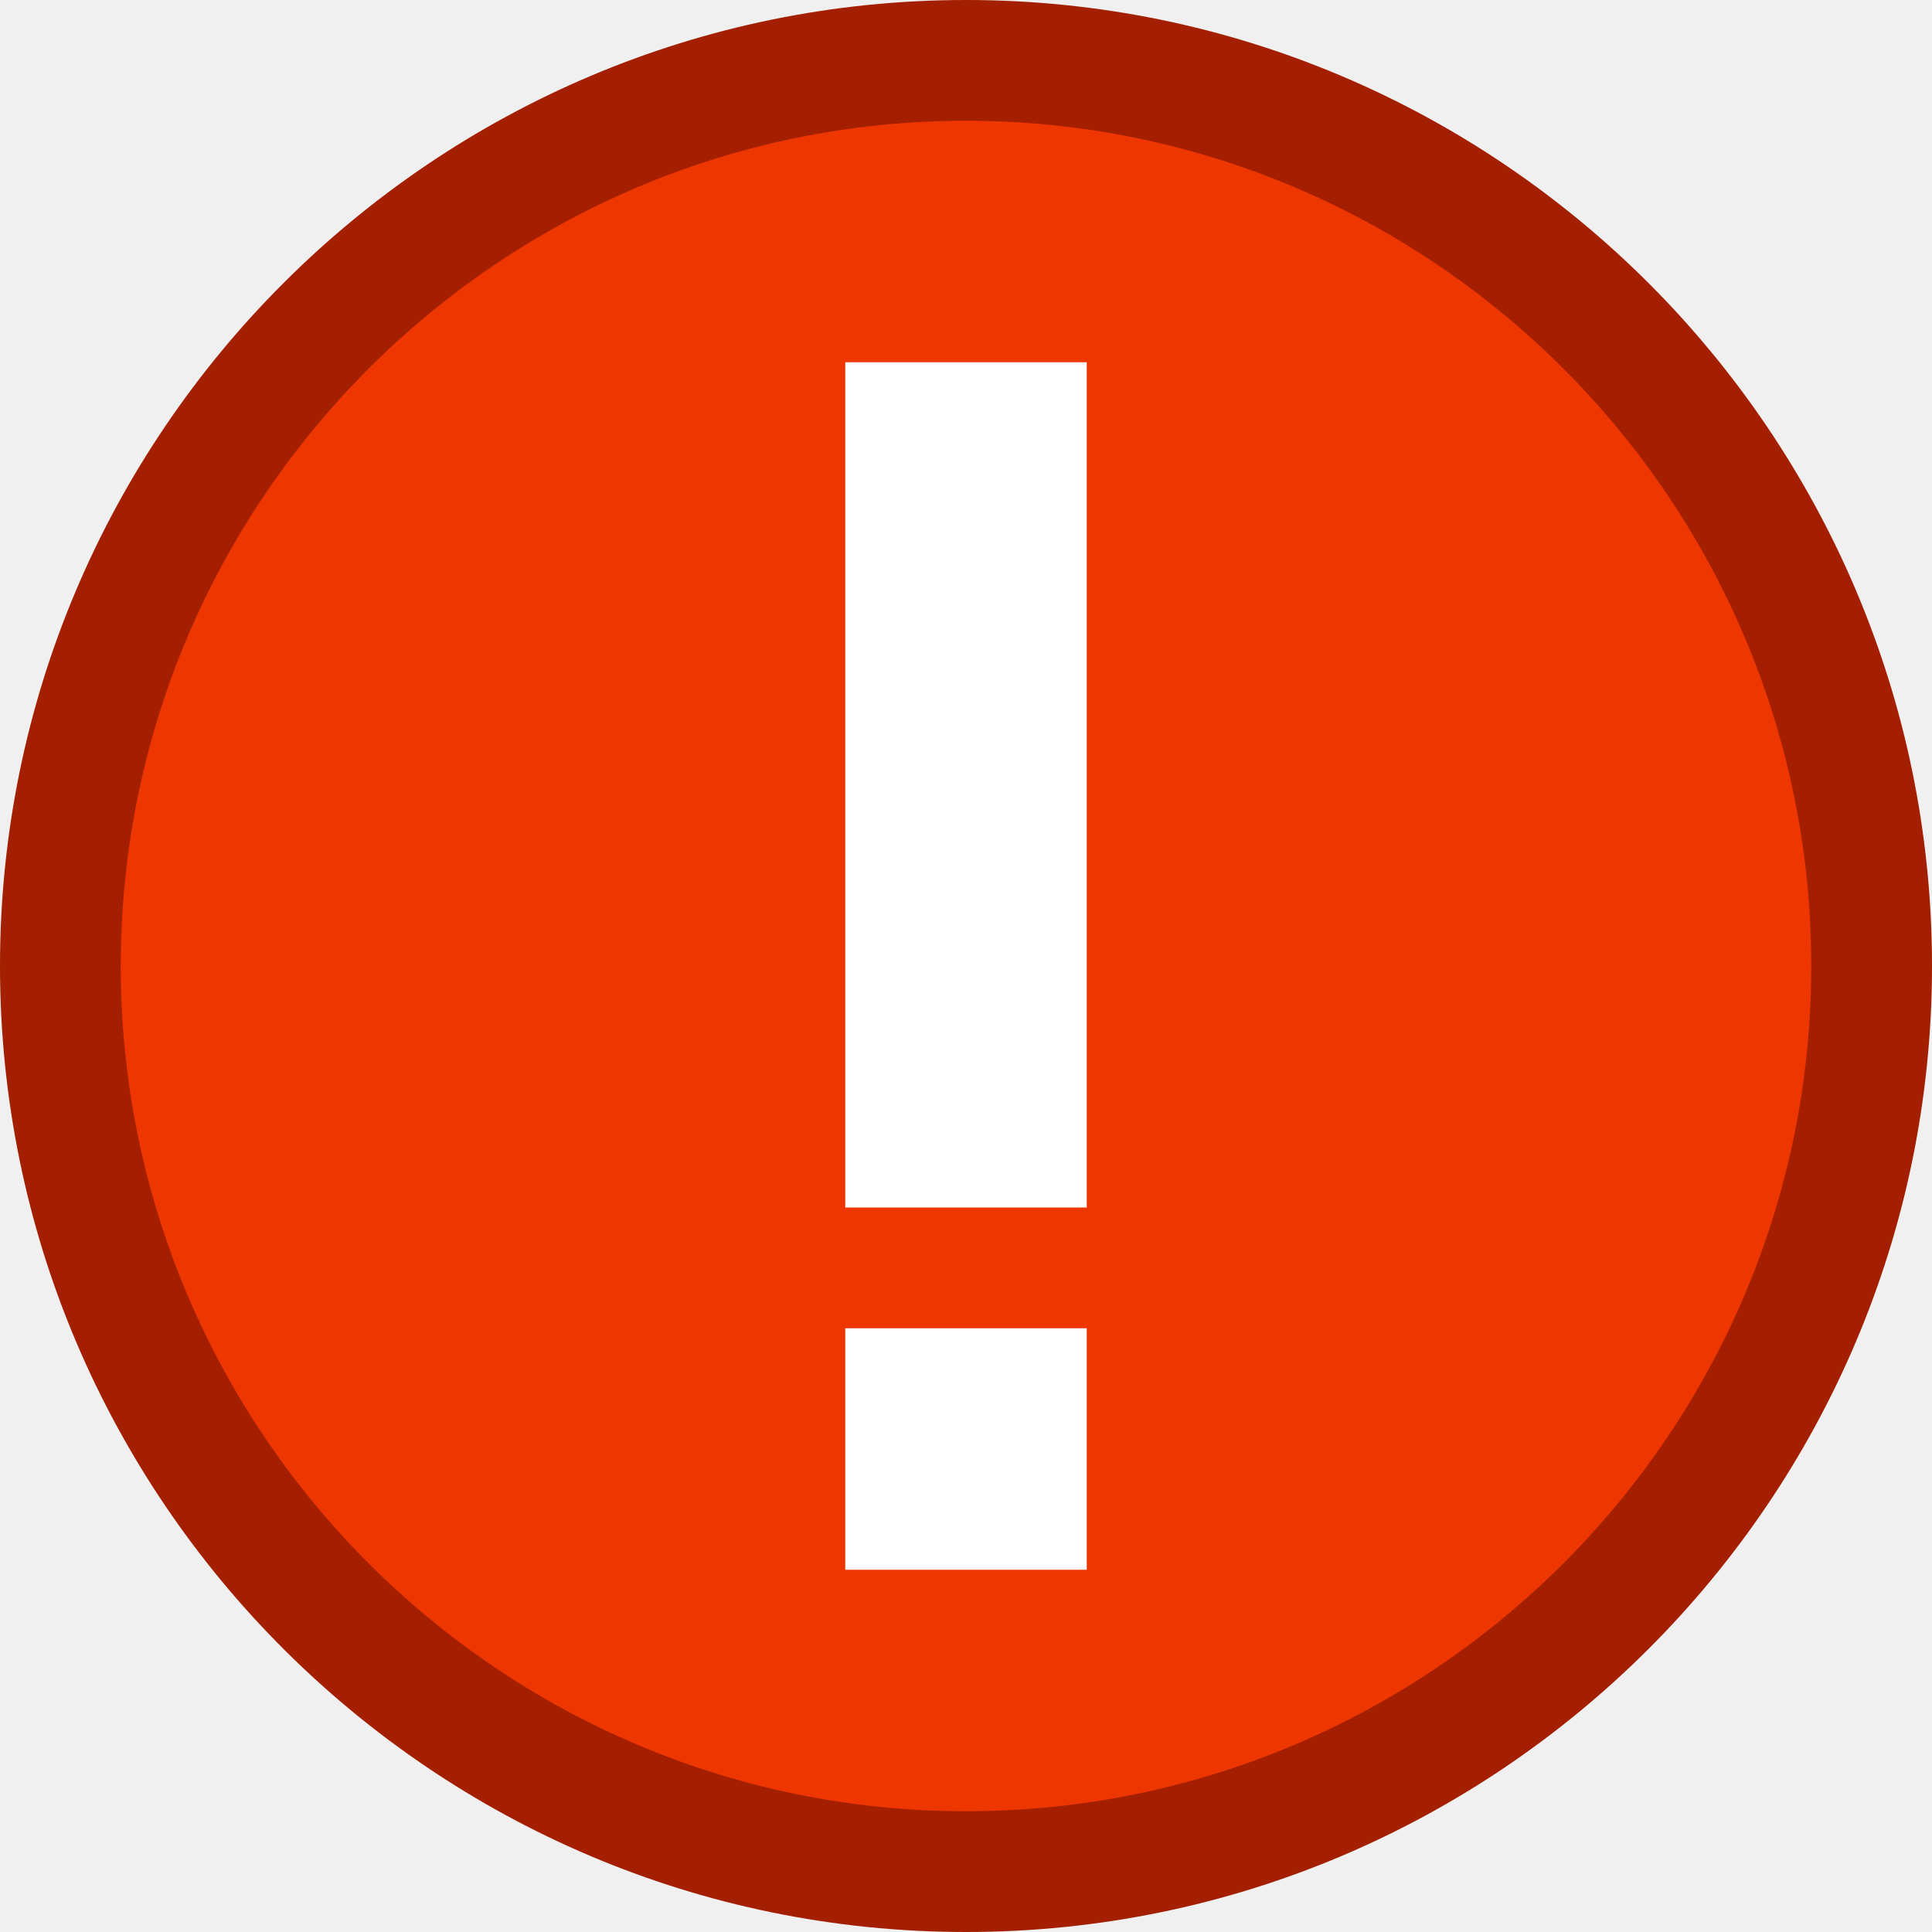
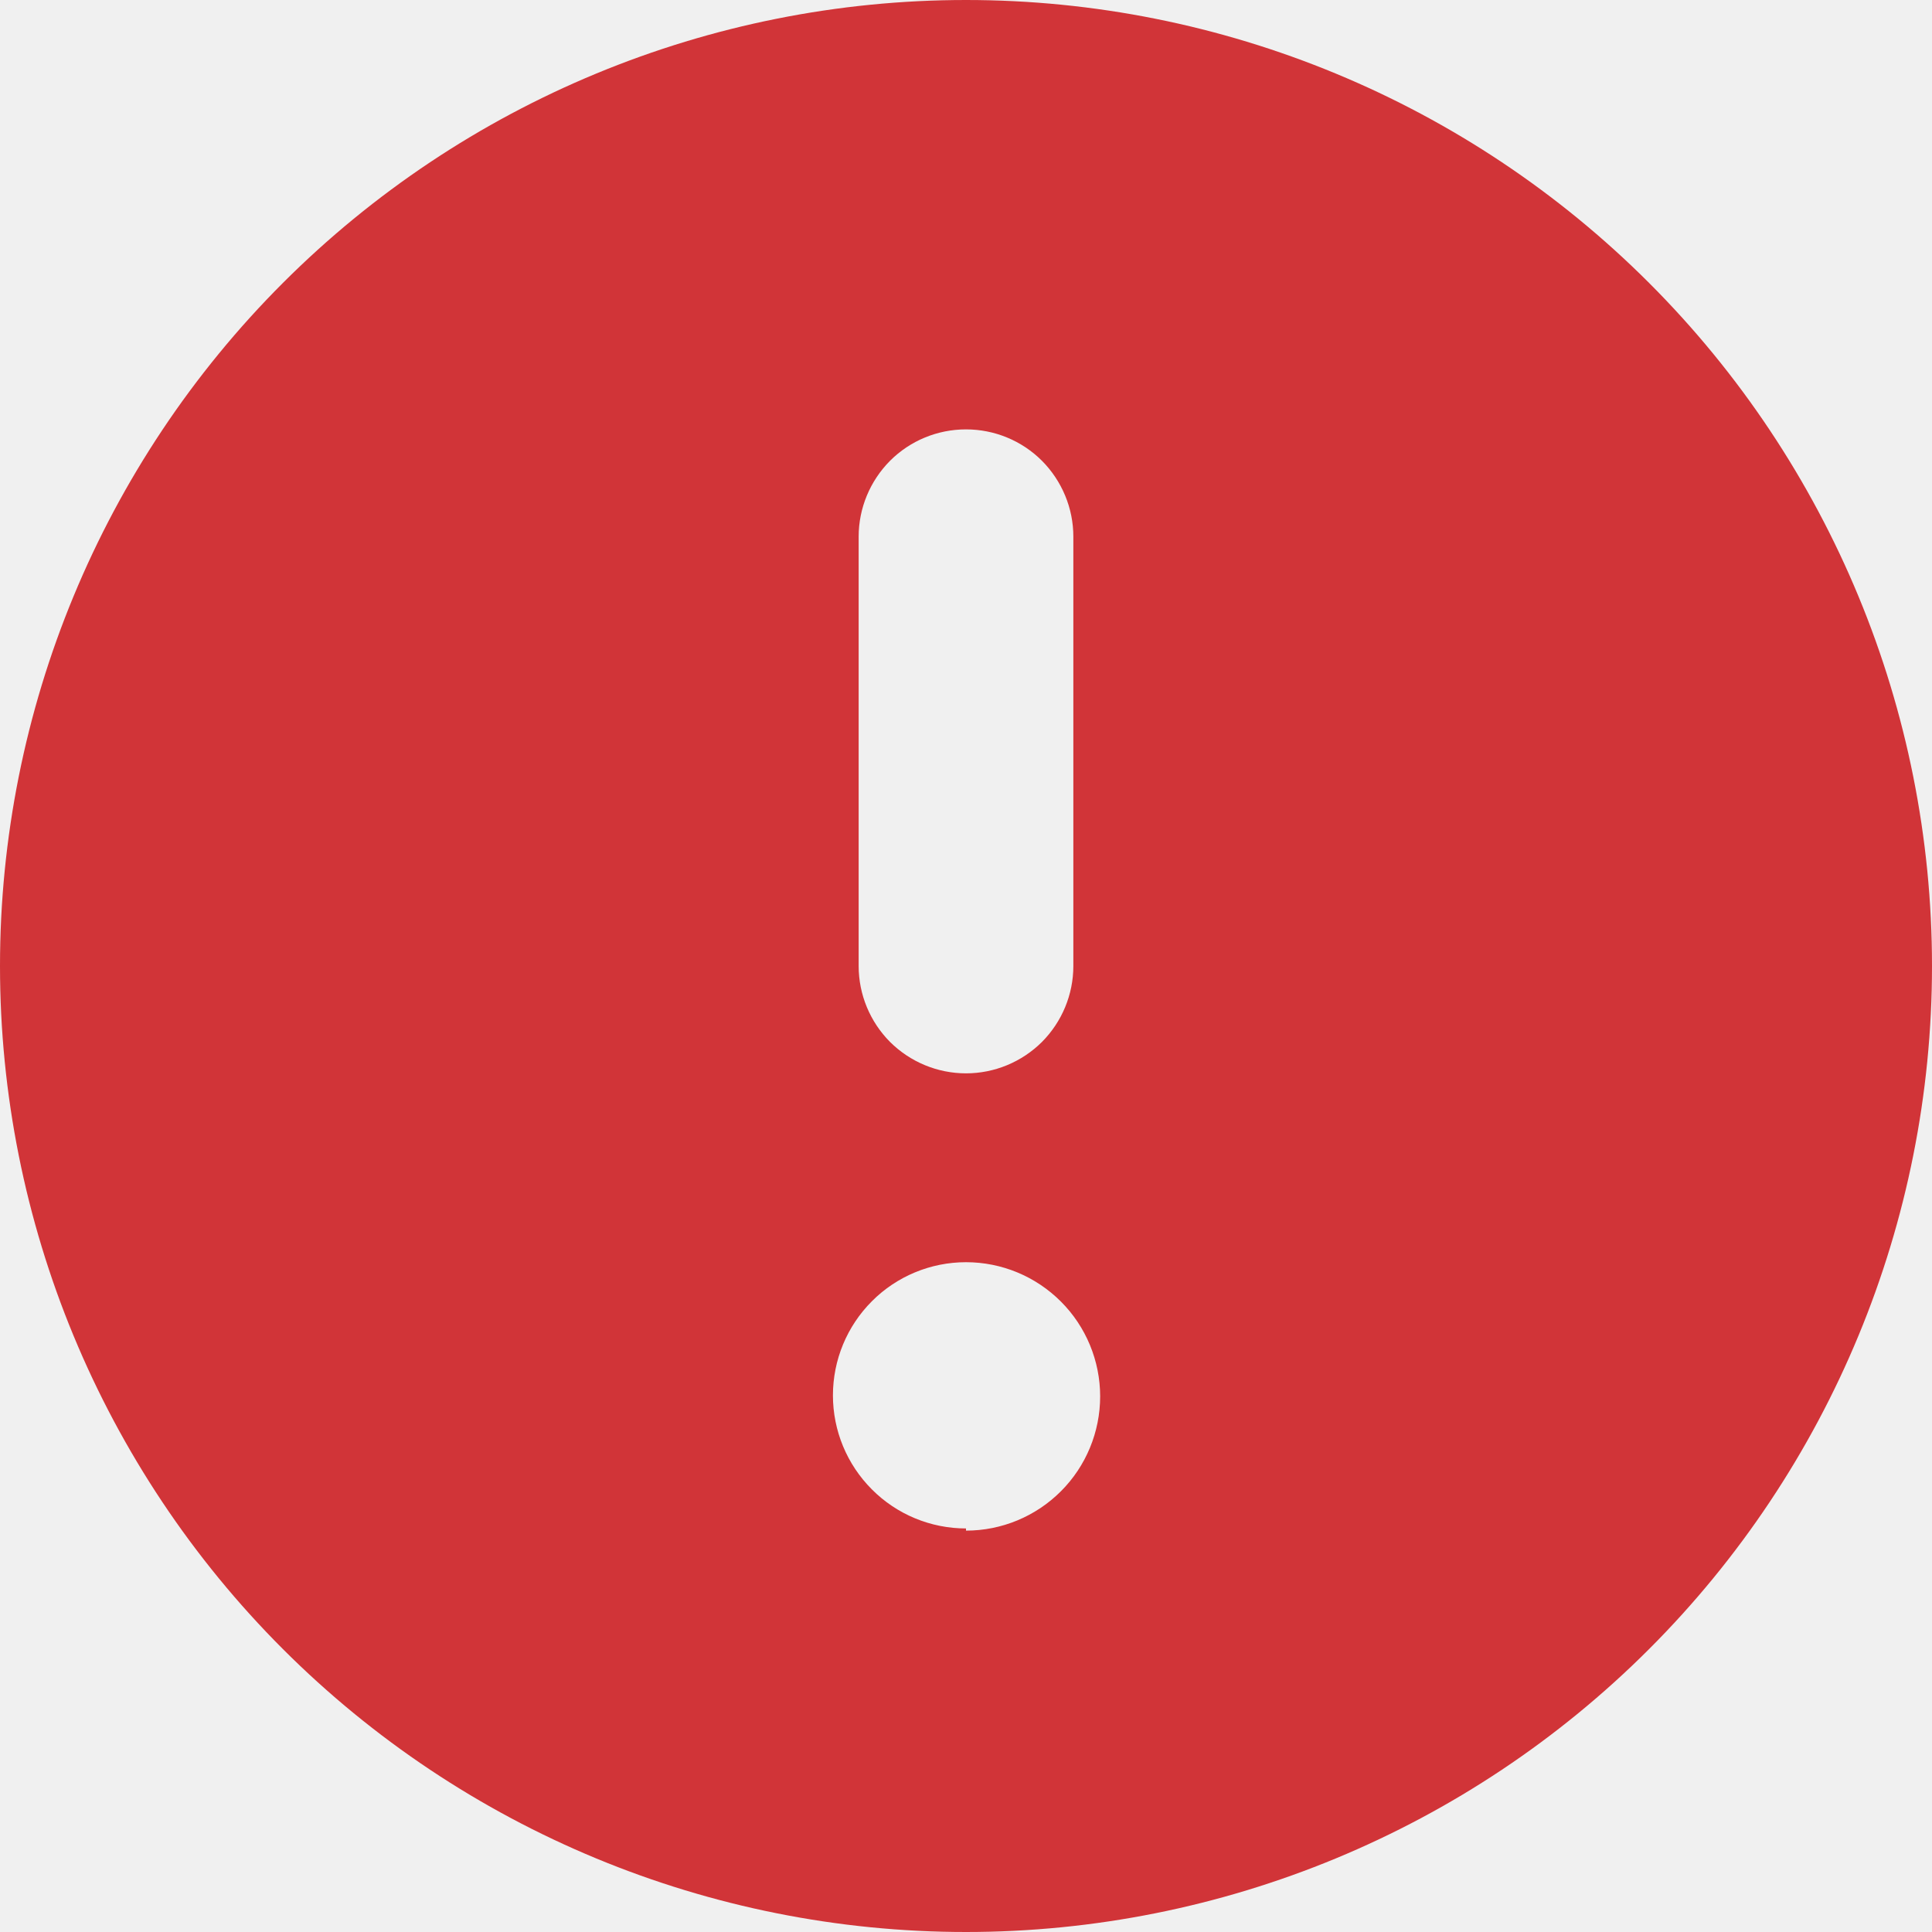
- <svg xmlns="http://www.w3.org/2000/svg" version="1.1" id="Layer_1" x="0px" y="0px" width="16px" height="16px" viewBox="0 0 16 16" style="enable-background:new 0 0 16 16;" xml:space="preserve">
-   <style type="text/css">
- 	.st0{fill:#0071CC;}
- 	.st1{fill:#0A4473;}
- 	.st2{fill:#BE000F;}
- 	.st3{fill:#66000C;}
- 	.st4{fill:#FFFFFF;stroke:#CECECE;stroke-miterlimit:10;}
- 	.st5{fill:#FFFFFF;}
- 	.st6{fill:#036CC8;}
- 	.st7{fill:#EE3601;}
- 	.st8{fill:#BA131A;}
- 	.st9{fill:#8F9090;}
- 	.st10{fill:#FF8B00;}
- 	.st11{fill:#009F02;}
- 	.st12{fill-rule:evenodd;clip-rule:evenodd;}
- 	.st13{fill:#8B8D90;}
- 	.st14{fill:#3B3B3B;}
- 	.st15{fill:#A31F00;}
- 	.st16{fill:#00A605;}
- 	.st17{fill:#0D5A0F;}
- 	.st18{fill:#AA5B04;}
- 	.st19{fill:none;stroke:#FFFFFF;stroke-width:1.5;stroke-miterlimit:10;}
- </style>
-   <circle class="st7" cx="8" cy="8" r="7.5" />
-   <path class="st15" d="M8,0c4.411,0,8,3.589,8,8s-3.589,8-8,8s-8-3.589-8-8S3.589,0,8,0z M8,15c3.86,0,7-3.141,7-7s-3.14-7-7-7  S1,4.141,1,8S4.14,15,8,15z" />
-   <rect x="7" y="3" class="st5" width="2" height="7" />
-   <rect x="7" y="11" class="st5" width="2" height="2" />
+ <svg xmlns="http://www.w3.org/2000/svg" width="16" height="16" viewBox="0 0 16 16" fill="#D13438">
+   <path d="M 16 8C16 10.122 15.157 12.157 13.657 13.657C12.157 15.157 10.122 16 8 16C5.878 16 3.843 15.157 2.343 13.657C0.843 12.157 0 10.122 0 8C0 5.878 0.843 3.843 2.343 2.343C3.843 0.843 5.878 0 8 0C10.122 0 12.157 0.843 13.657 2.343C15.157 3.843 16 5.878 16 8 Z M 8 3.556C7.764 3.556 7.538 3.649 7.371 3.816C7.205 3.983 7.111 4.209 7.111 4.444V8C7.111 8.236 7.205 8.462 7.371 8.629C7.538 8.795 7.764 8.889 8 8.889C8.236 8.889 8.462 8.795 8.629 8.629C8.795 8.462 8.889 8.236 8.889 8V4.444C8.889 4.209 8.795 3.983 8.629 3.816C8.462 3.649 8.236 3.556 8 3.556 Z M 8 12.676C8.295 12.676 8.577 12.559 8.786 12.35C8.994 12.142 9.111 11.859 9.111 11.564C9.111 11.27 8.994 10.987 8.786 10.779C8.577 10.57 8.295 10.453 8 10.453C7.708 10.453 7.427 10.569 7.221 10.776C7.014 10.983 6.898 11.263 6.898 11.556C6.898 11.848 7.014 12.128 7.221 12.335C7.427 12.542 7.708 12.658 8 12.658V12.676 Z" />
</svg>
